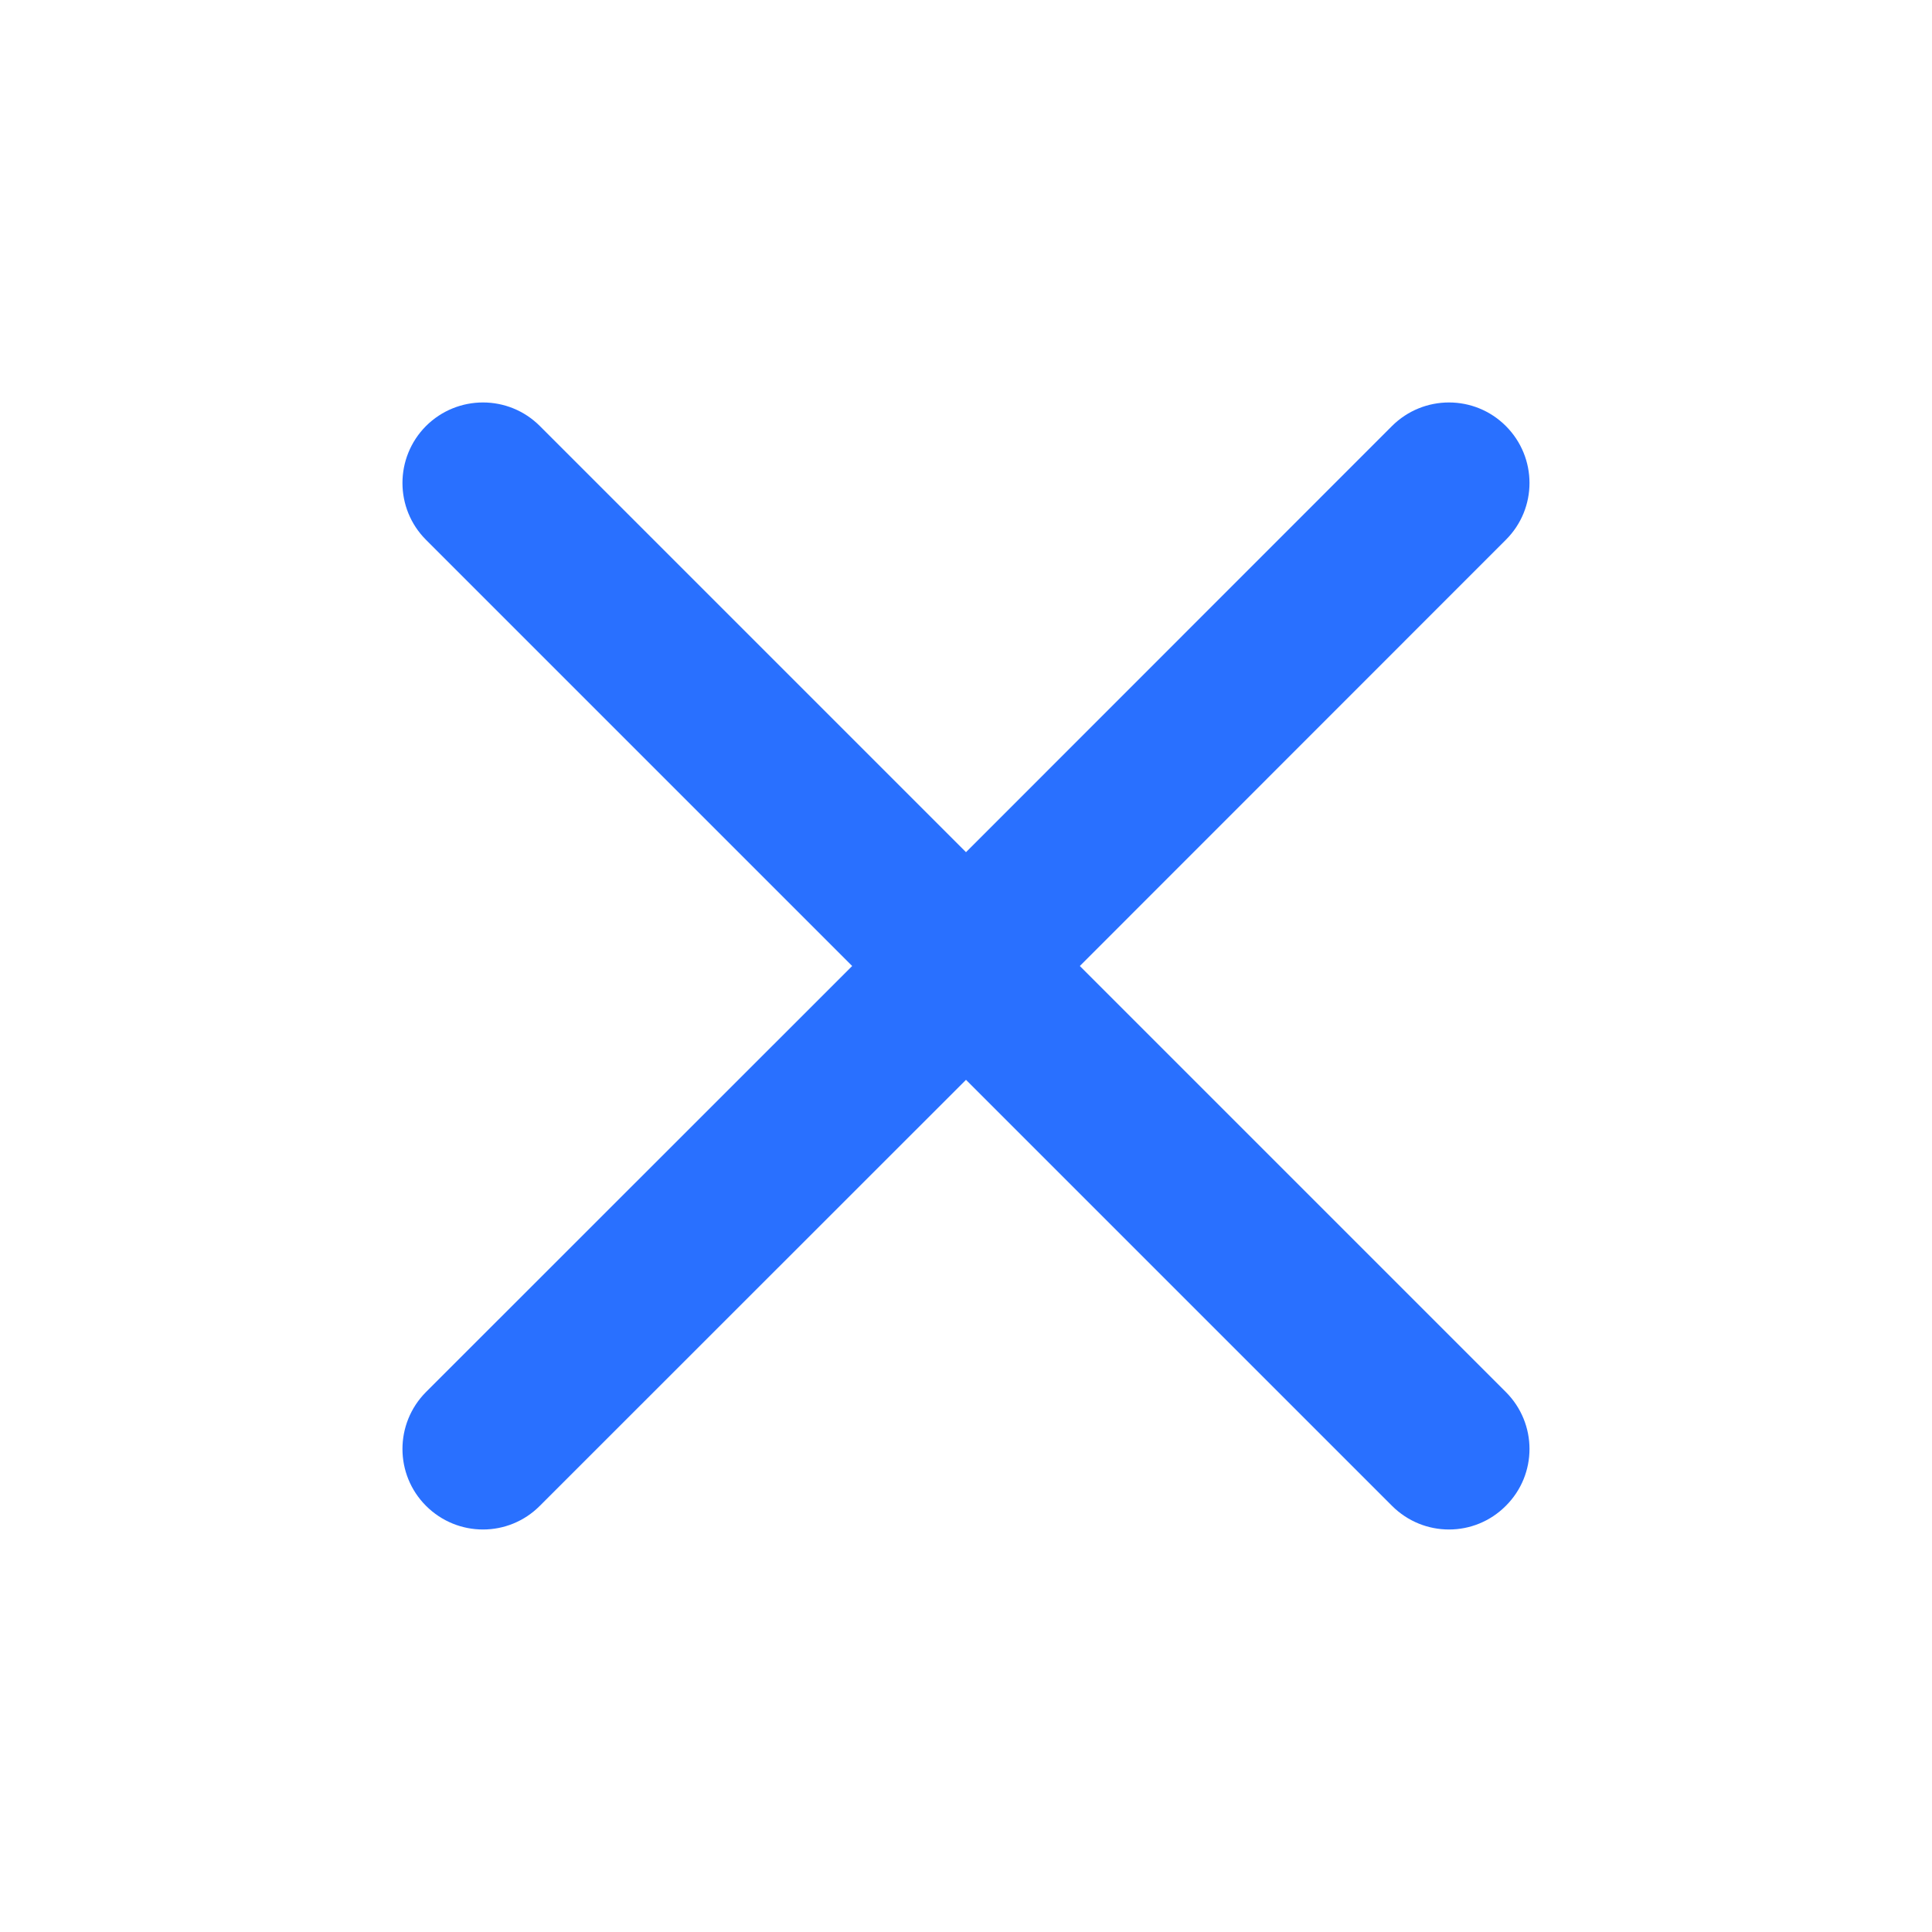
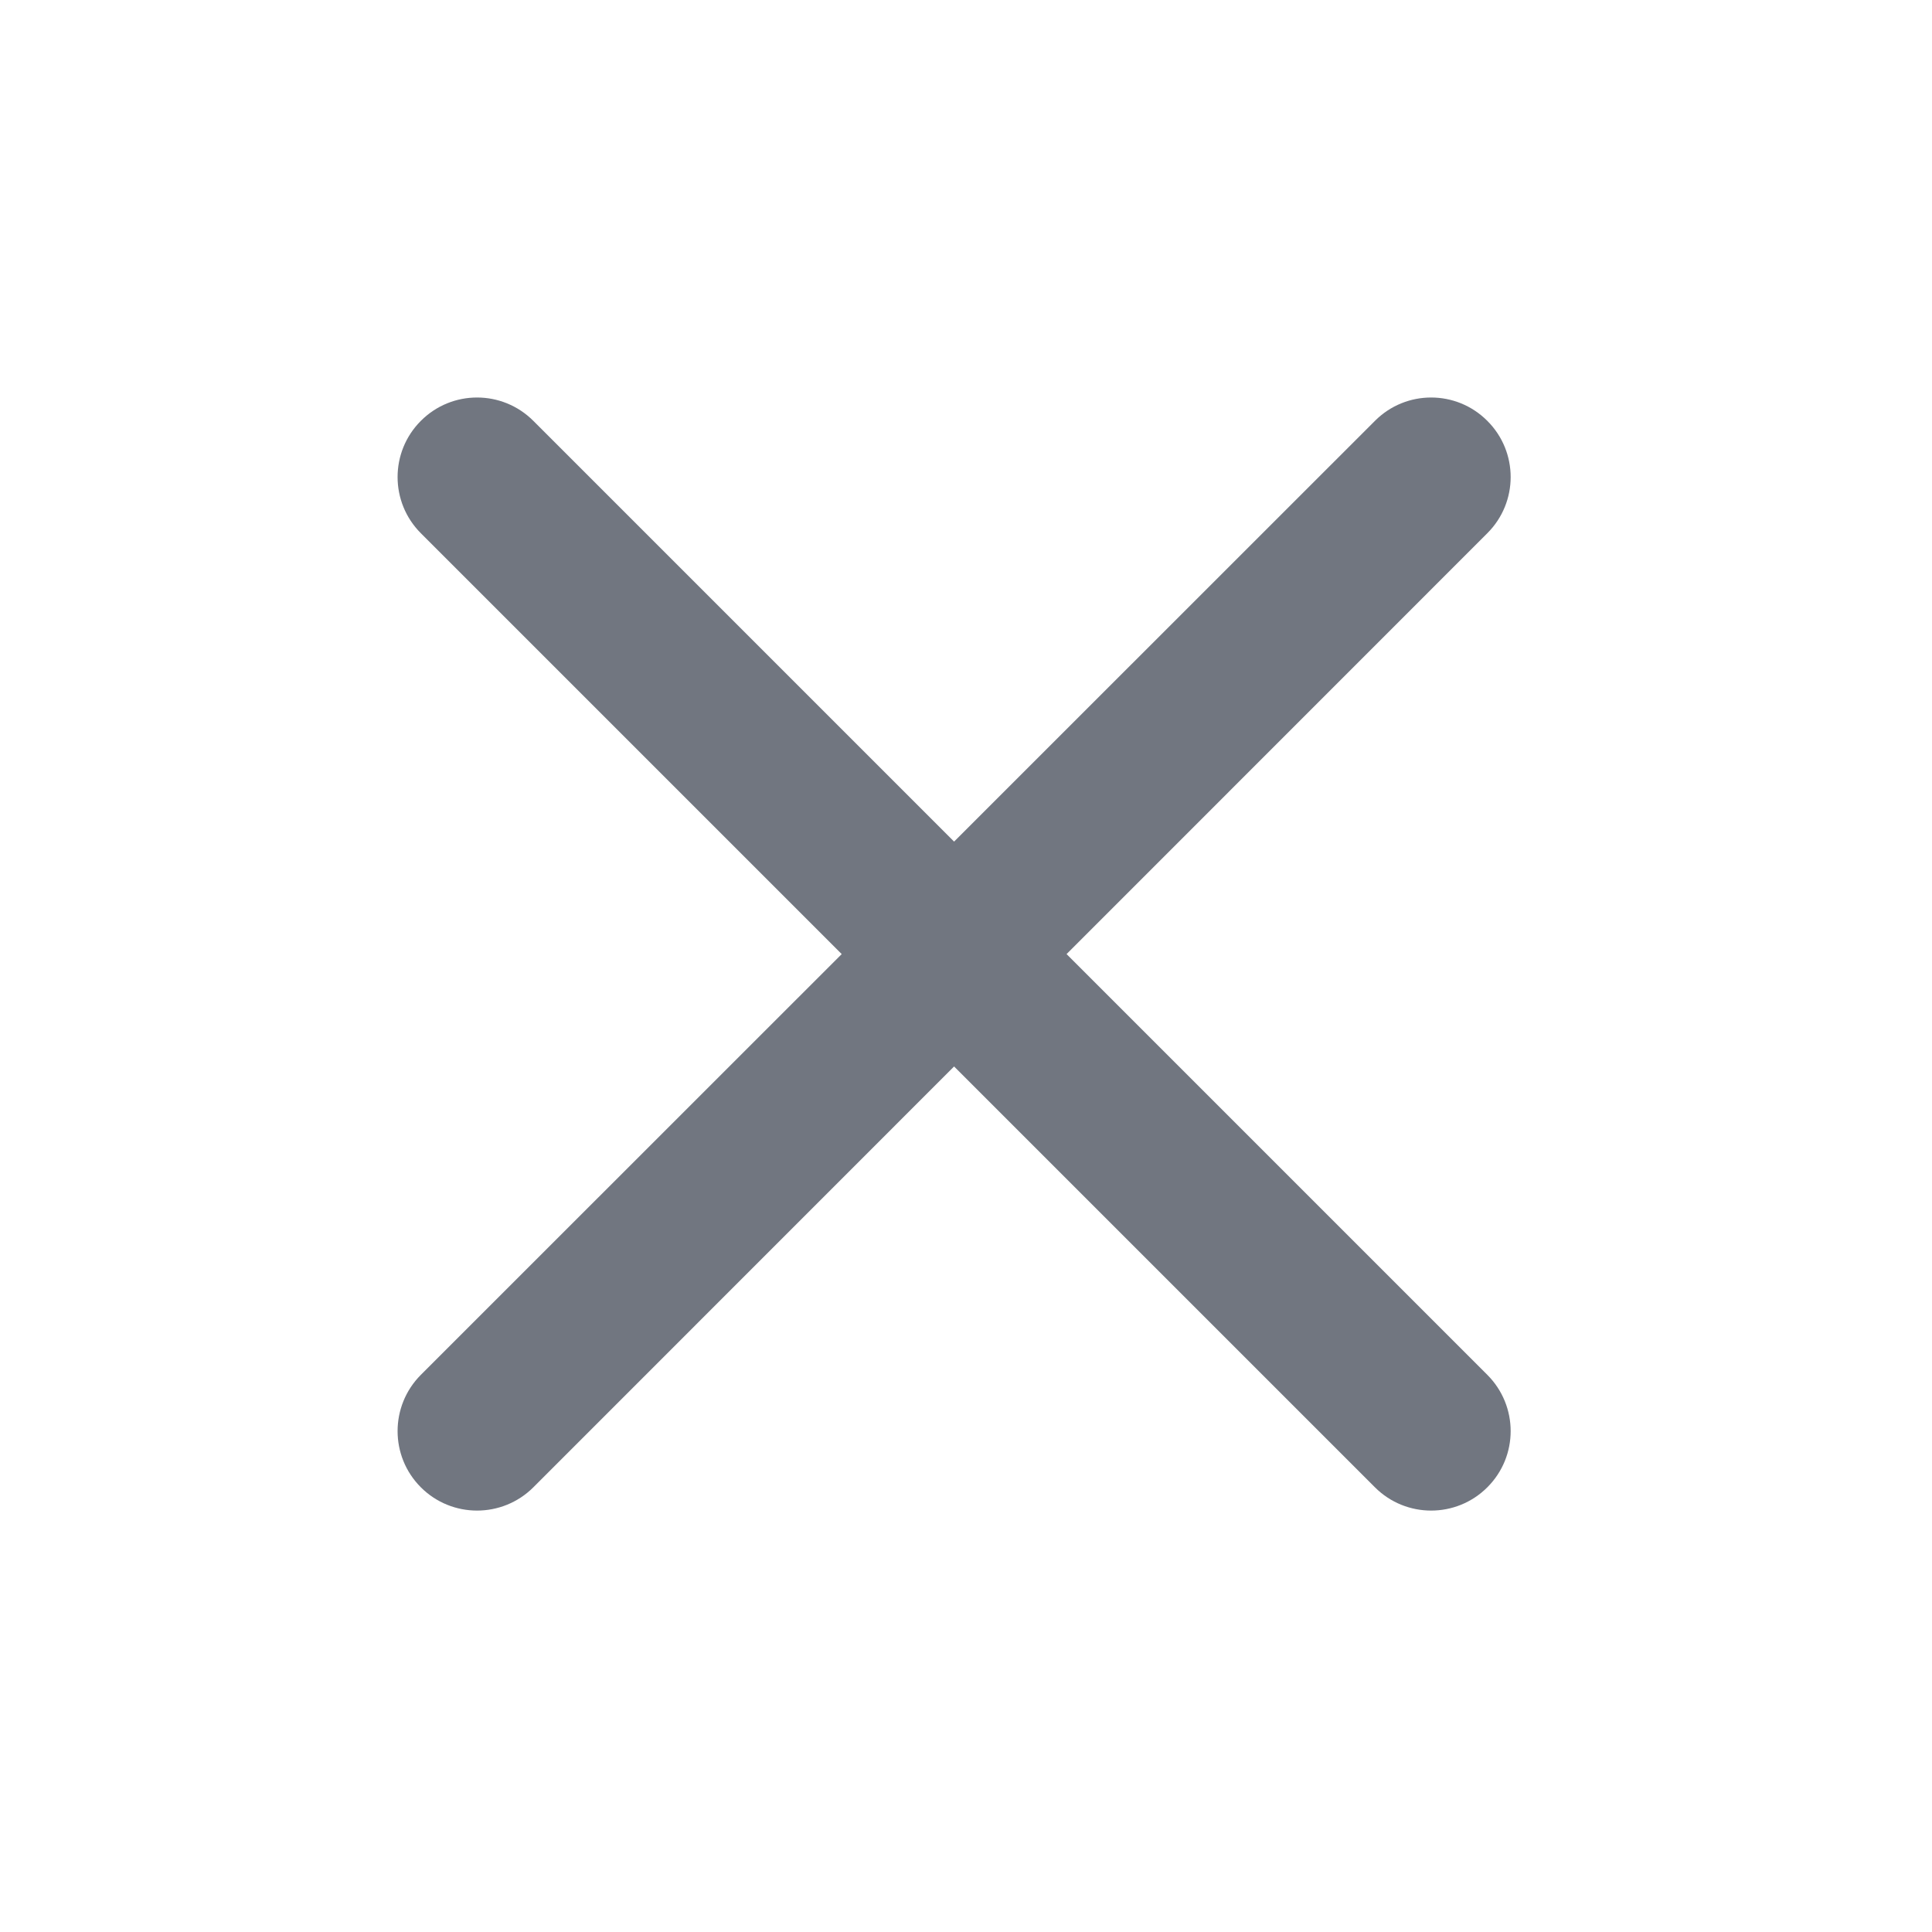
- <svg xmlns="http://www.w3.org/2000/svg" width="12" height="12" viewBox="0 0 12 12" fill="none">
-   <path d="M8.646 2.646C8.842 2.451 9.158 2.451 9.353 2.646C9.549 2.842 9.549 3.158 9.353 3.353L6.707 6L9.353 8.646C9.549 8.842 9.549 9.158 9.353 9.353C9.158 9.549 8.842 9.549 8.646 9.353L6 6.707L3.353 9.353C3.158 9.549 2.842 9.549 2.646 9.353C2.451 9.158 2.451 8.842 2.646 8.646L5.293 6L2.646 3.353C2.451 3.158 2.451 2.842 2.646 2.646C2.842 2.451 3.158 2.451 3.353 2.646L6 5.293L8.646 2.646Z" fill="#2970FF" />
+ <svg xmlns="http://www.w3.org/2000/svg" width="18" height="18" viewBox="0 0 18 18" fill="none">
+   <path d="M12.81 3.921C13.099 3.631 13.568 3.631 13.857 3.921C14.147 4.21 14.147 4.679 13.857 4.968L9.937 8.889L13.857 12.809C14.147 13.099 14.147 13.568 13.857 13.857C13.568 14.146 13.099 14.146 12.81 13.857L8.889 9.936L4.969 13.857C4.679 14.146 4.21 14.146 3.921 13.857C3.632 13.568 3.632 13.099 3.921 12.809L7.842 8.889L3.921 4.968C3.632 4.679 3.632 4.21 3.921 3.921C4.21 3.631 4.679 3.631 4.969 3.921L8.889 7.841L12.81 3.921Z" fill="#717680" />
</svg>
